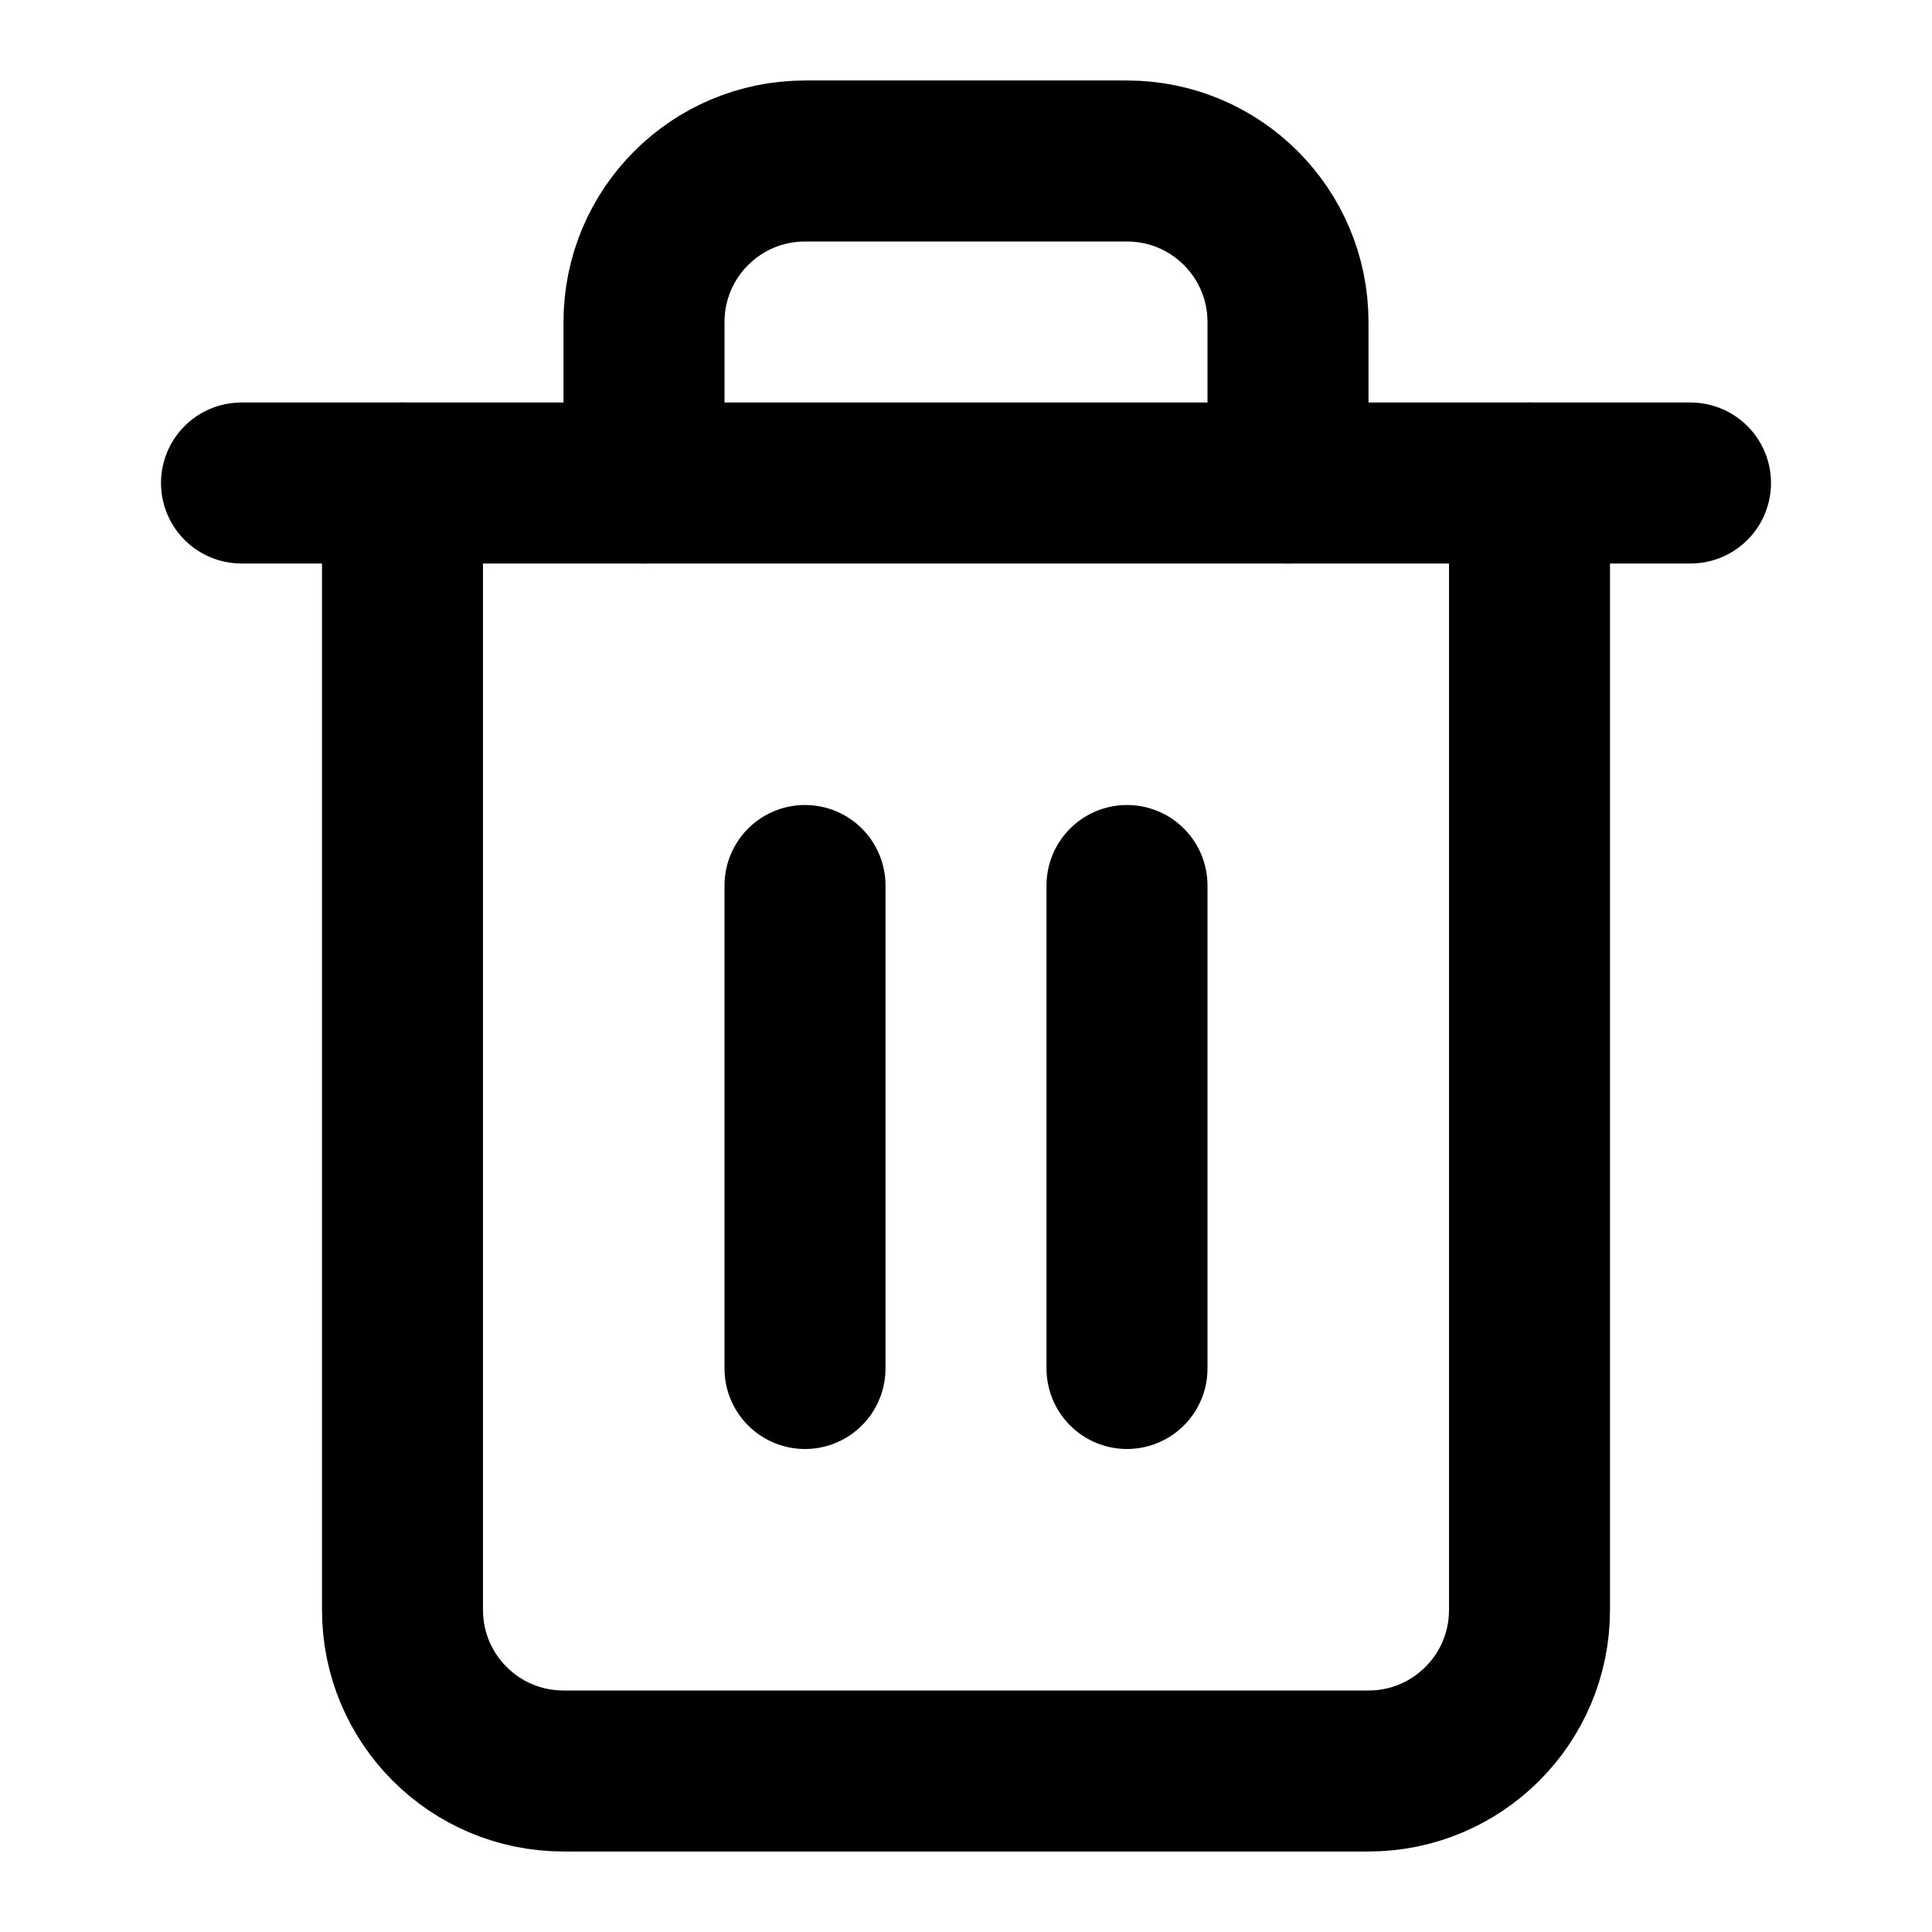
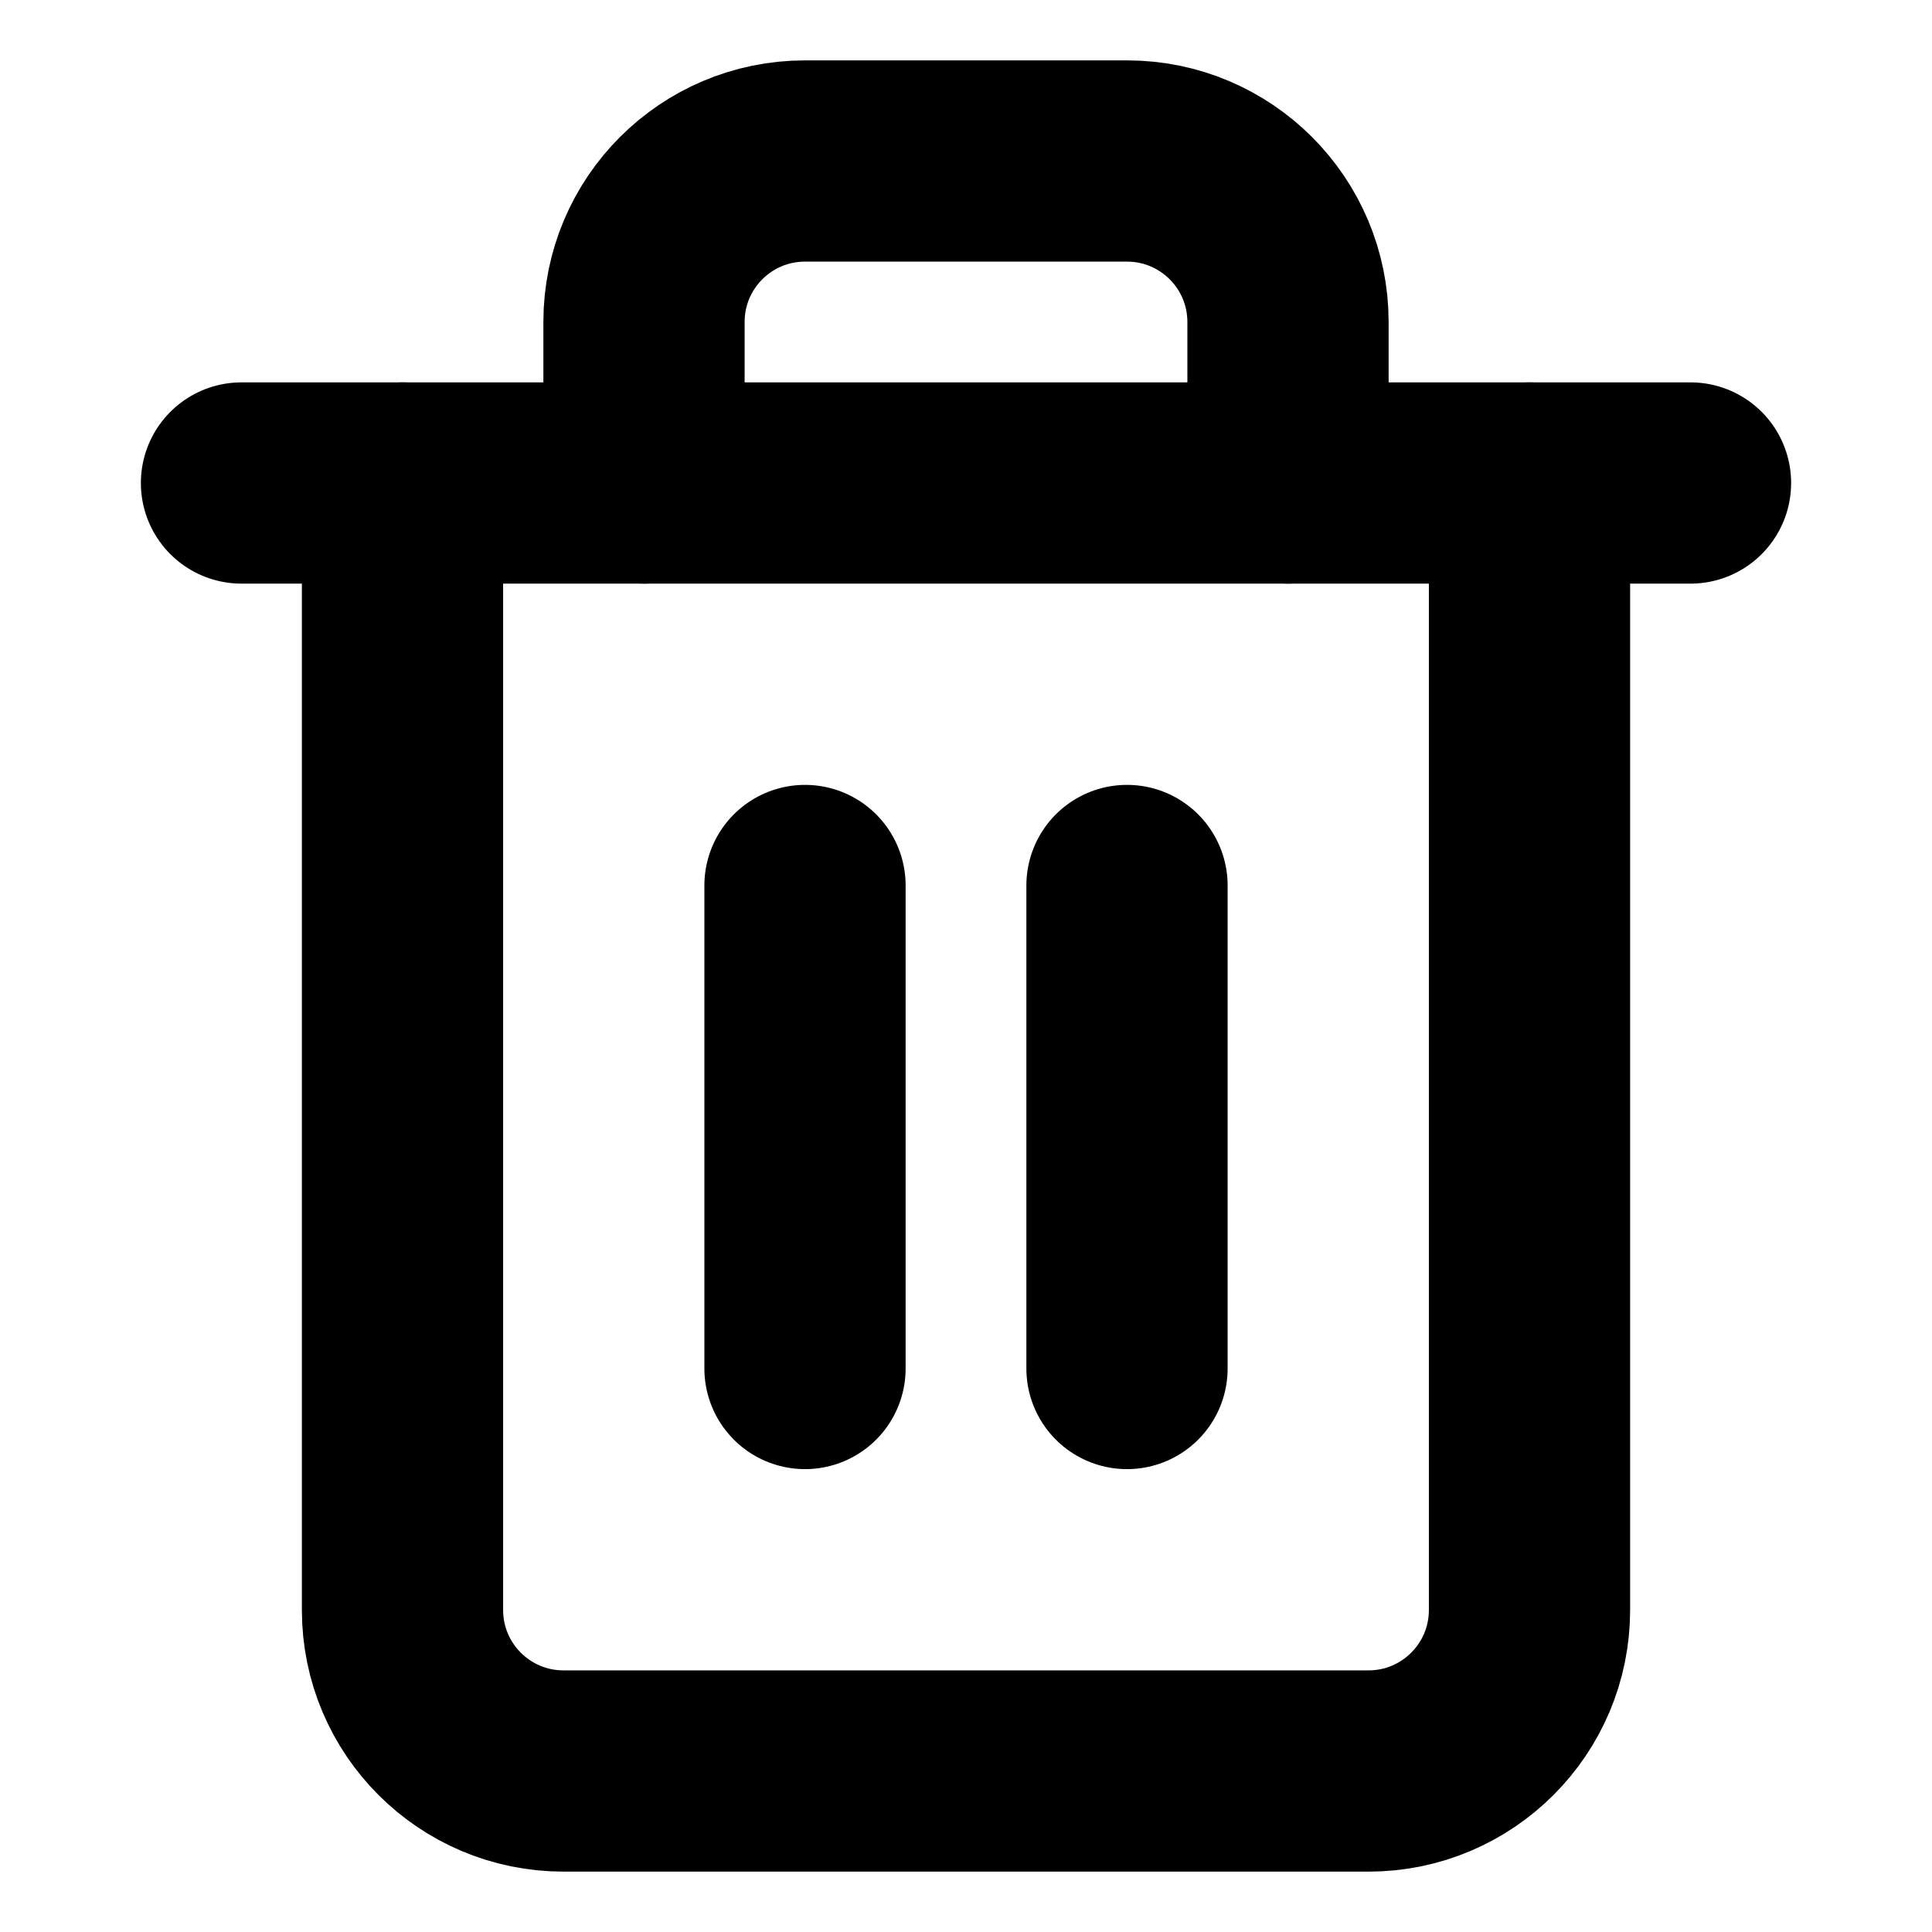
- <svg xmlns="http://www.w3.org/2000/svg" width="24" height="24" viewBox="0 0 24 24" fill="none" stroke="currentColor" stroke-width="2" stroke-linecap="round" stroke-linejoin="round">
+ <svg xmlns="http://www.w3.org/2000/svg" width="24" height="24" viewBox="0 0 24 24" fill="none" stroke="currentColor" stroke-width="2.5" stroke-linecap="round" stroke-linejoin="round">
  <polyline points="3 6 5 6 21 6" />
  <path d="M19 6v14a2 2 0 0 1-2 2H7a2 2 0 0 1-2-2V6m3 0V4a2 2 0 0 1 2-2h4a2 2 0 0 1 2 2v2" />
  <line x1="10" y1="11" x2="10" y2="17" />
  <line x1="14" y1="11" x2="14" y2="17" />
</svg>
